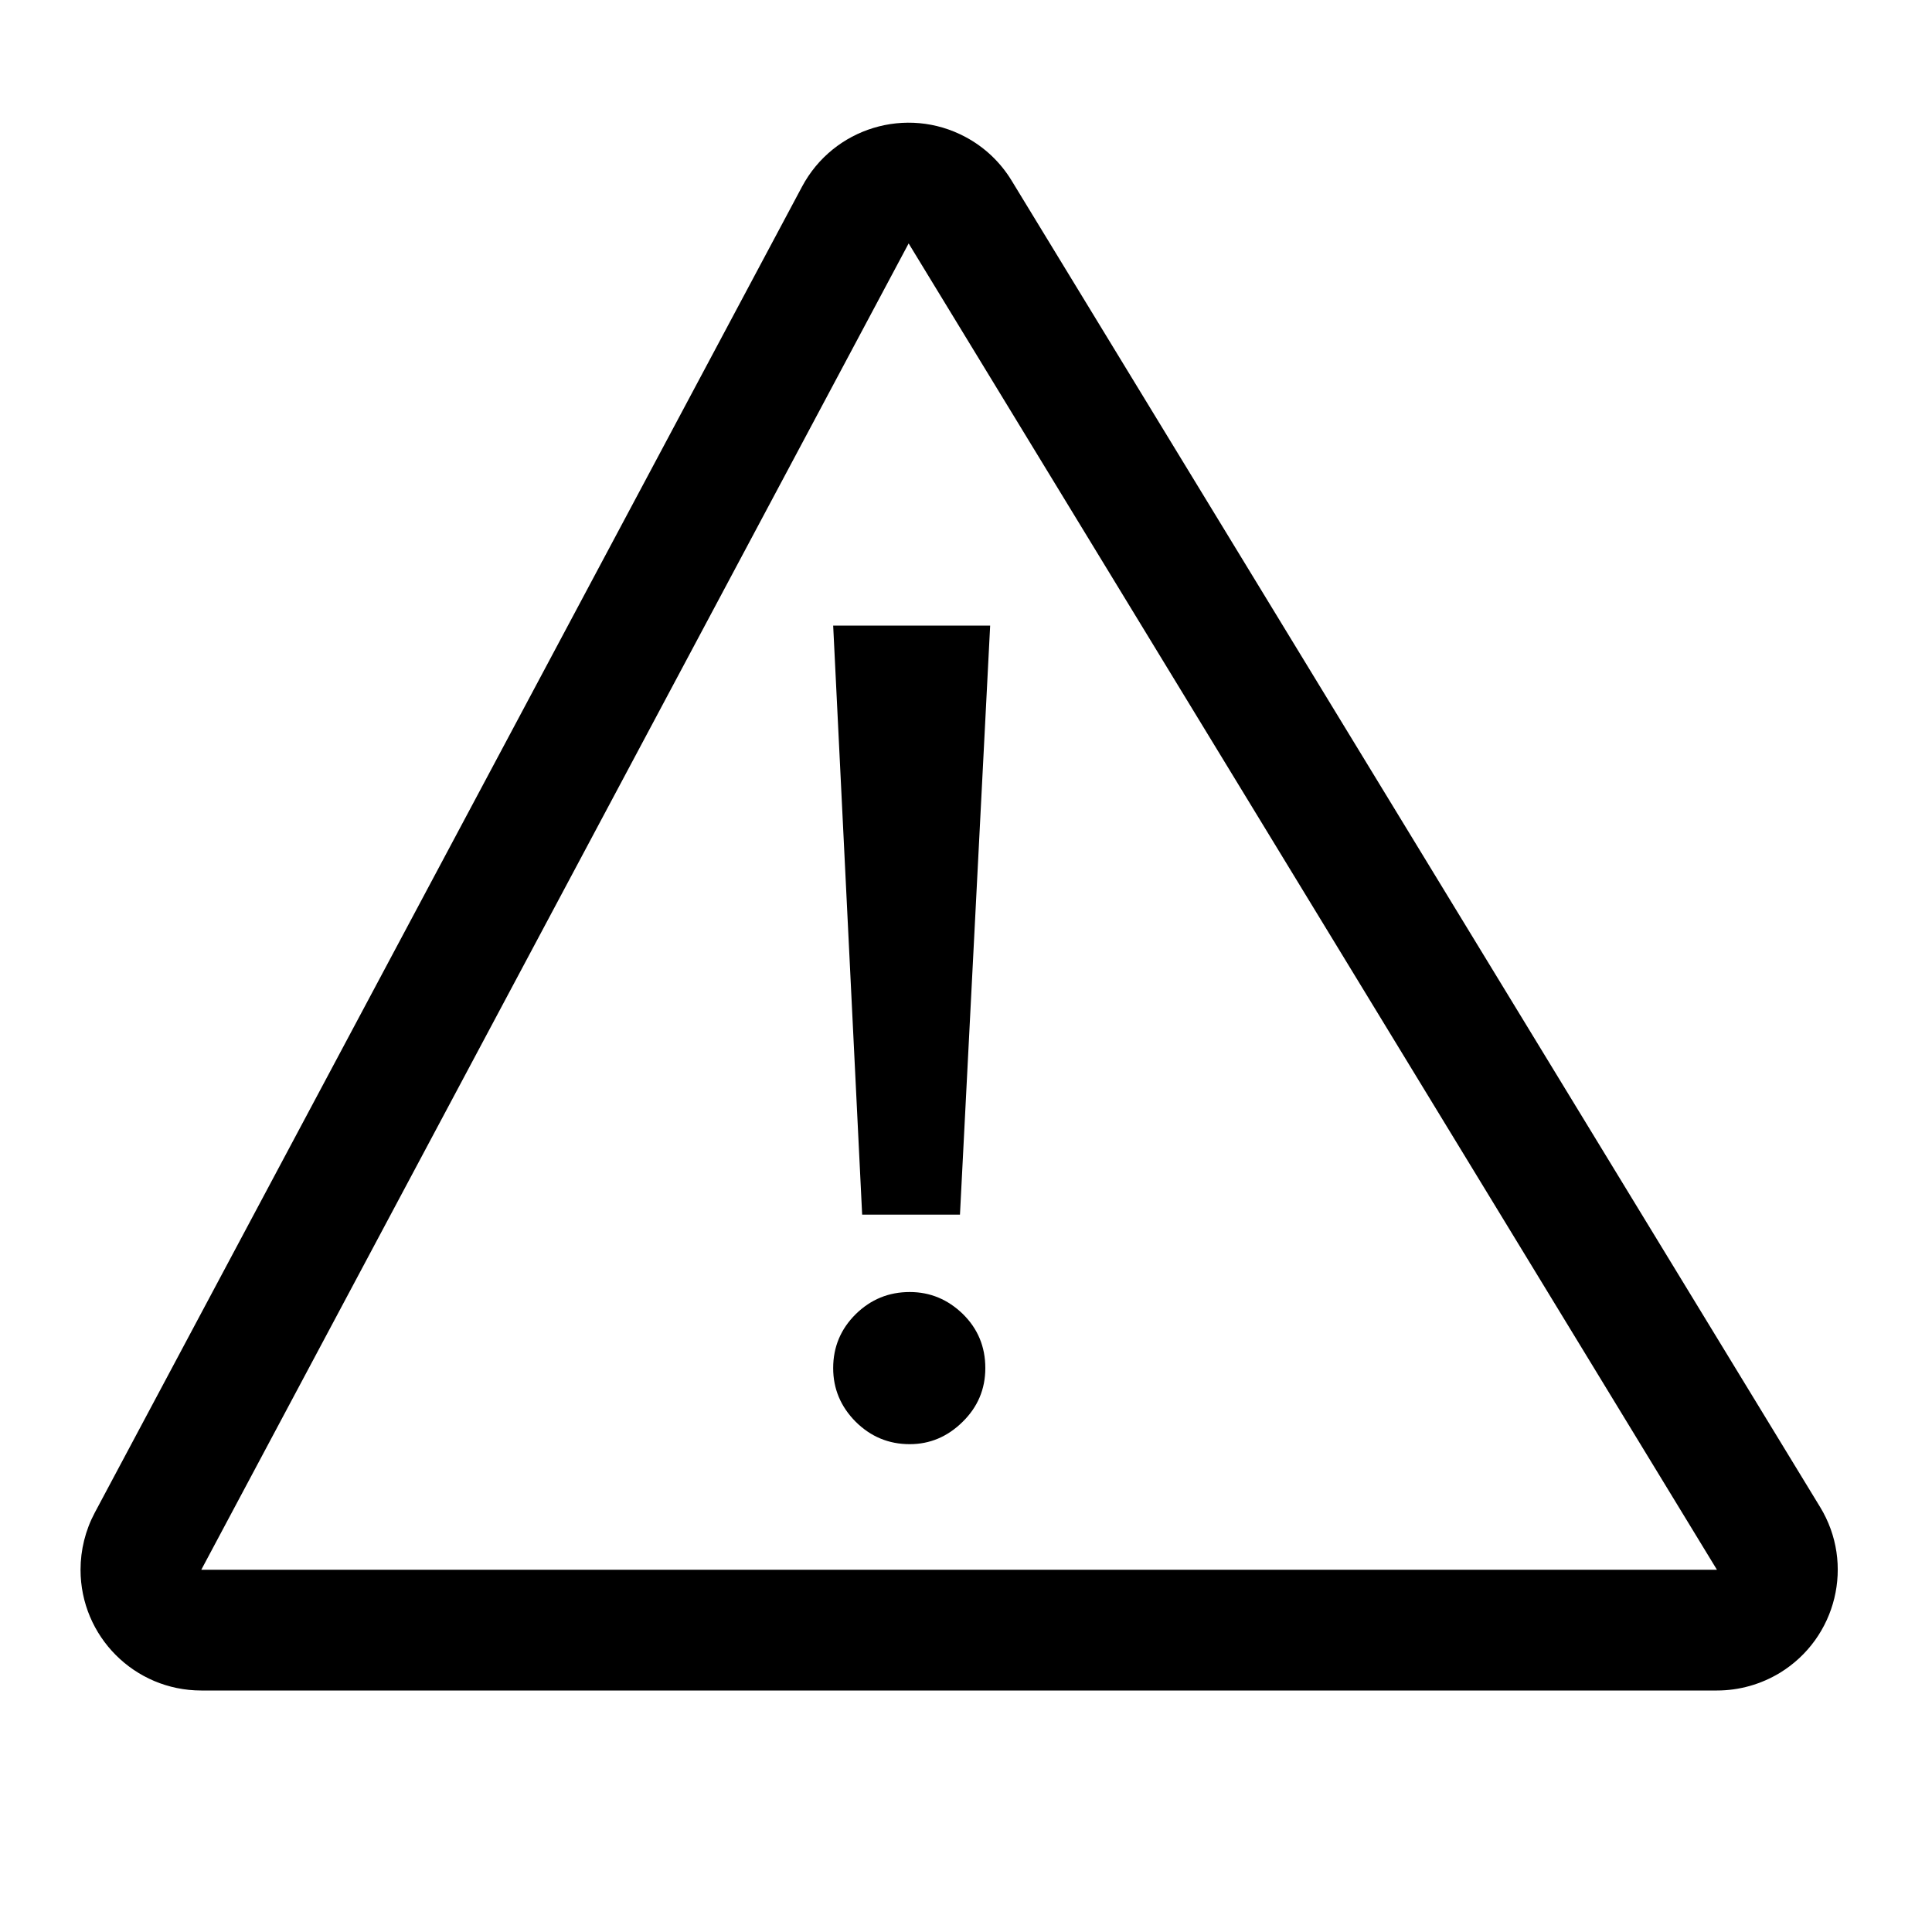
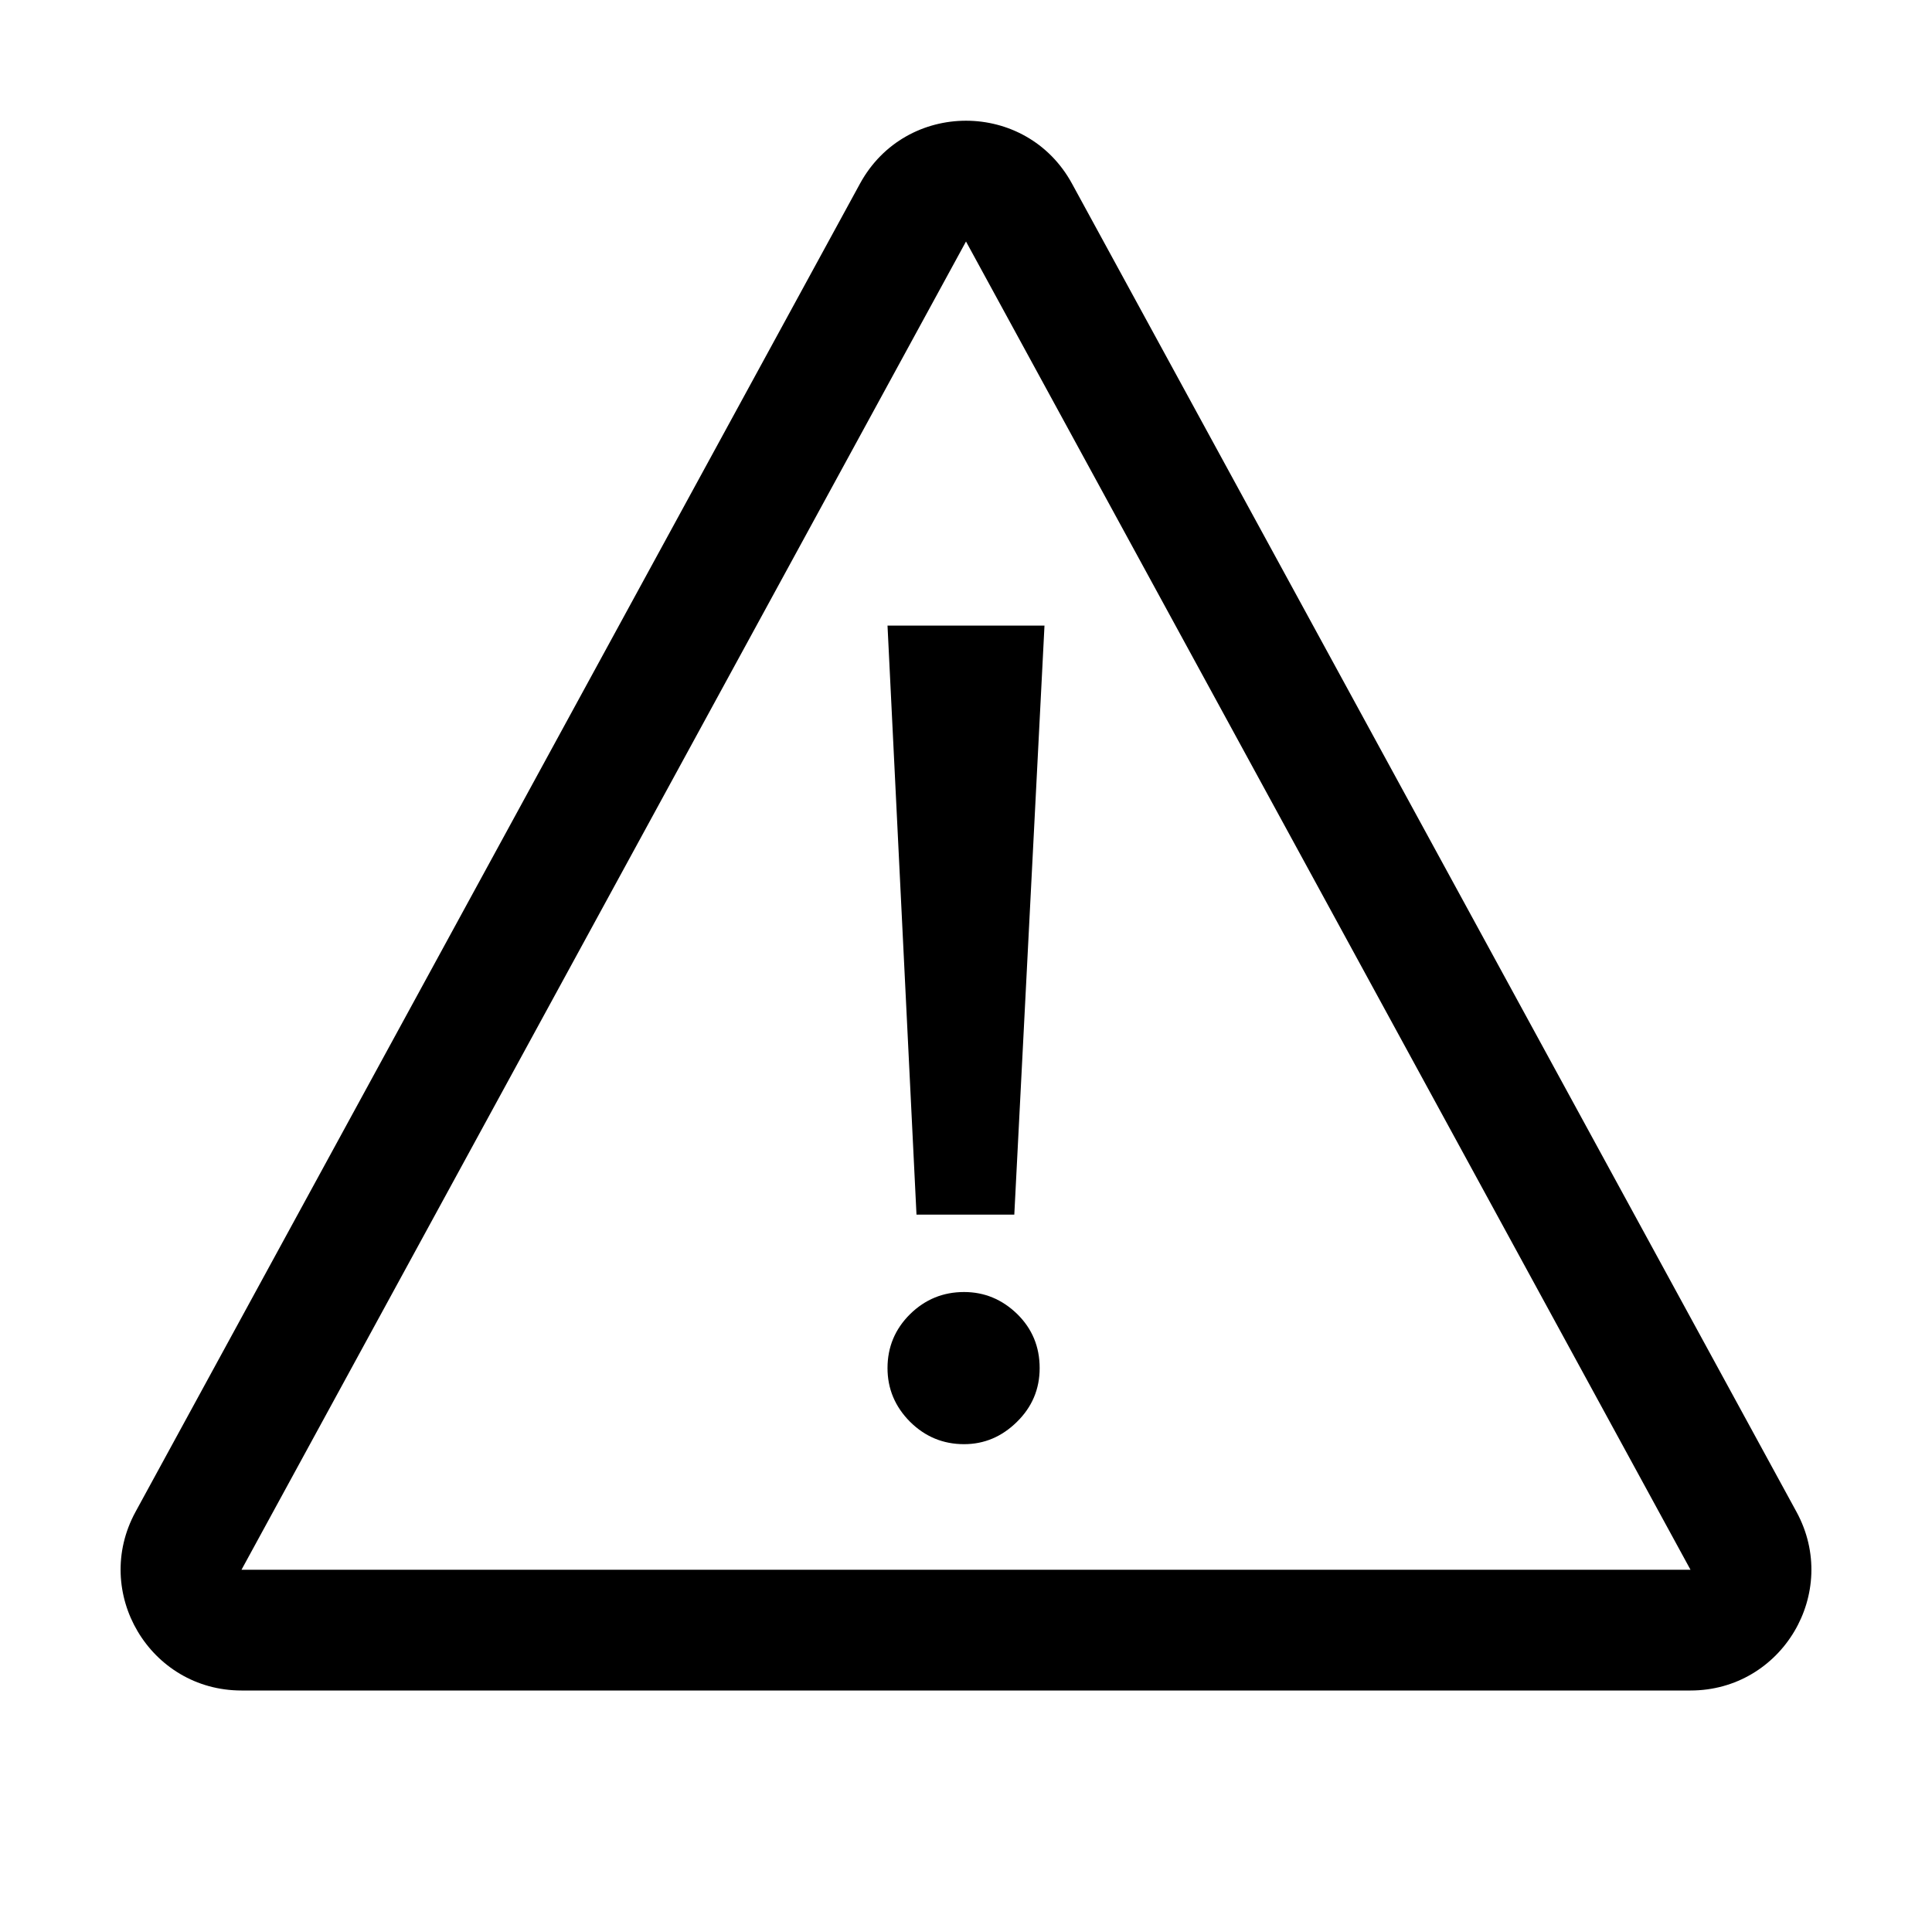
<svg xmlns="http://www.w3.org/2000/svg" width="16" height="16" viewBox="0 0 16 16">
-   <path fill-rule="evenodd" d="M8.378,1.496 L15.073,12.48 C15.361,12.951 15.211,13.566 14.74,13.854 C14.583,13.949 14.403,14 14.219,14 L1.667,14 C1.114,14 0.667,13.552 0.667,13 C0.667,12.836 0.707,12.674 0.784,12.529 L6.642,1.546 C6.902,1.058 7.508,0.874 7.995,1.134 C8.153,1.218 8.285,1.343 8.378,1.496 Z M7.525,2.016 L1.667,13 L14.219,13 L7.525,2.016 Z M7.14,10.059 L6.9,5.181 L8.2,5.181 L7.95,10.059 L7.14,10.059 Z M7.534,11.96 C7.36,11.96 7.211,11.898 7.086,11.774 C6.962,11.649 6.9,11.501 6.9,11.33 C6.9,11.156 6.962,11.007 7.086,10.884 C7.211,10.761 7.36,10.7 7.534,10.7 C7.703,10.7 7.849,10.761 7.974,10.882 C8.098,11.004 8.16,11.153 8.16,11.33 C8.16,11.504 8.097,11.653 7.971,11.776 C7.846,11.899 7.7,11.96 7.534,11.96 Z" />
+   <path fill-rule="evenodd" d="M7.59,10.059 L7.35,5.181 L8.65,5.181 L8.4,10.059 L7.59,10.059 Z M7.984,11.96 C7.81,11.96 7.661,11.898 7.536,11.774 C7.412,11.649 7.35,11.501 7.35,11.33 C7.35,11.156 7.412,11.007 7.536,10.884 C7.661,10.761 7.81,10.7 7.984,10.7 C8.153,10.7 8.299,10.761 8.424,10.882 C8.548,11.004 8.61,11.153 8.61,11.33 C8.61,11.504 8.547,11.653 8.421,11.776 C8.296,11.899 8.15,11.96 7.984,11.96 Z M2,14 C1.241,14 0.759,13.188 1.122,12.521 L7.122,1.521 C7.501,0.826 8.499,0.826 8.878,1.521 L14.878,12.521 C15.241,13.188 14.759,14 14,14 L2,14 Z M2,13 L14,13 L8,2 L2,13 Z" />
</svg>
